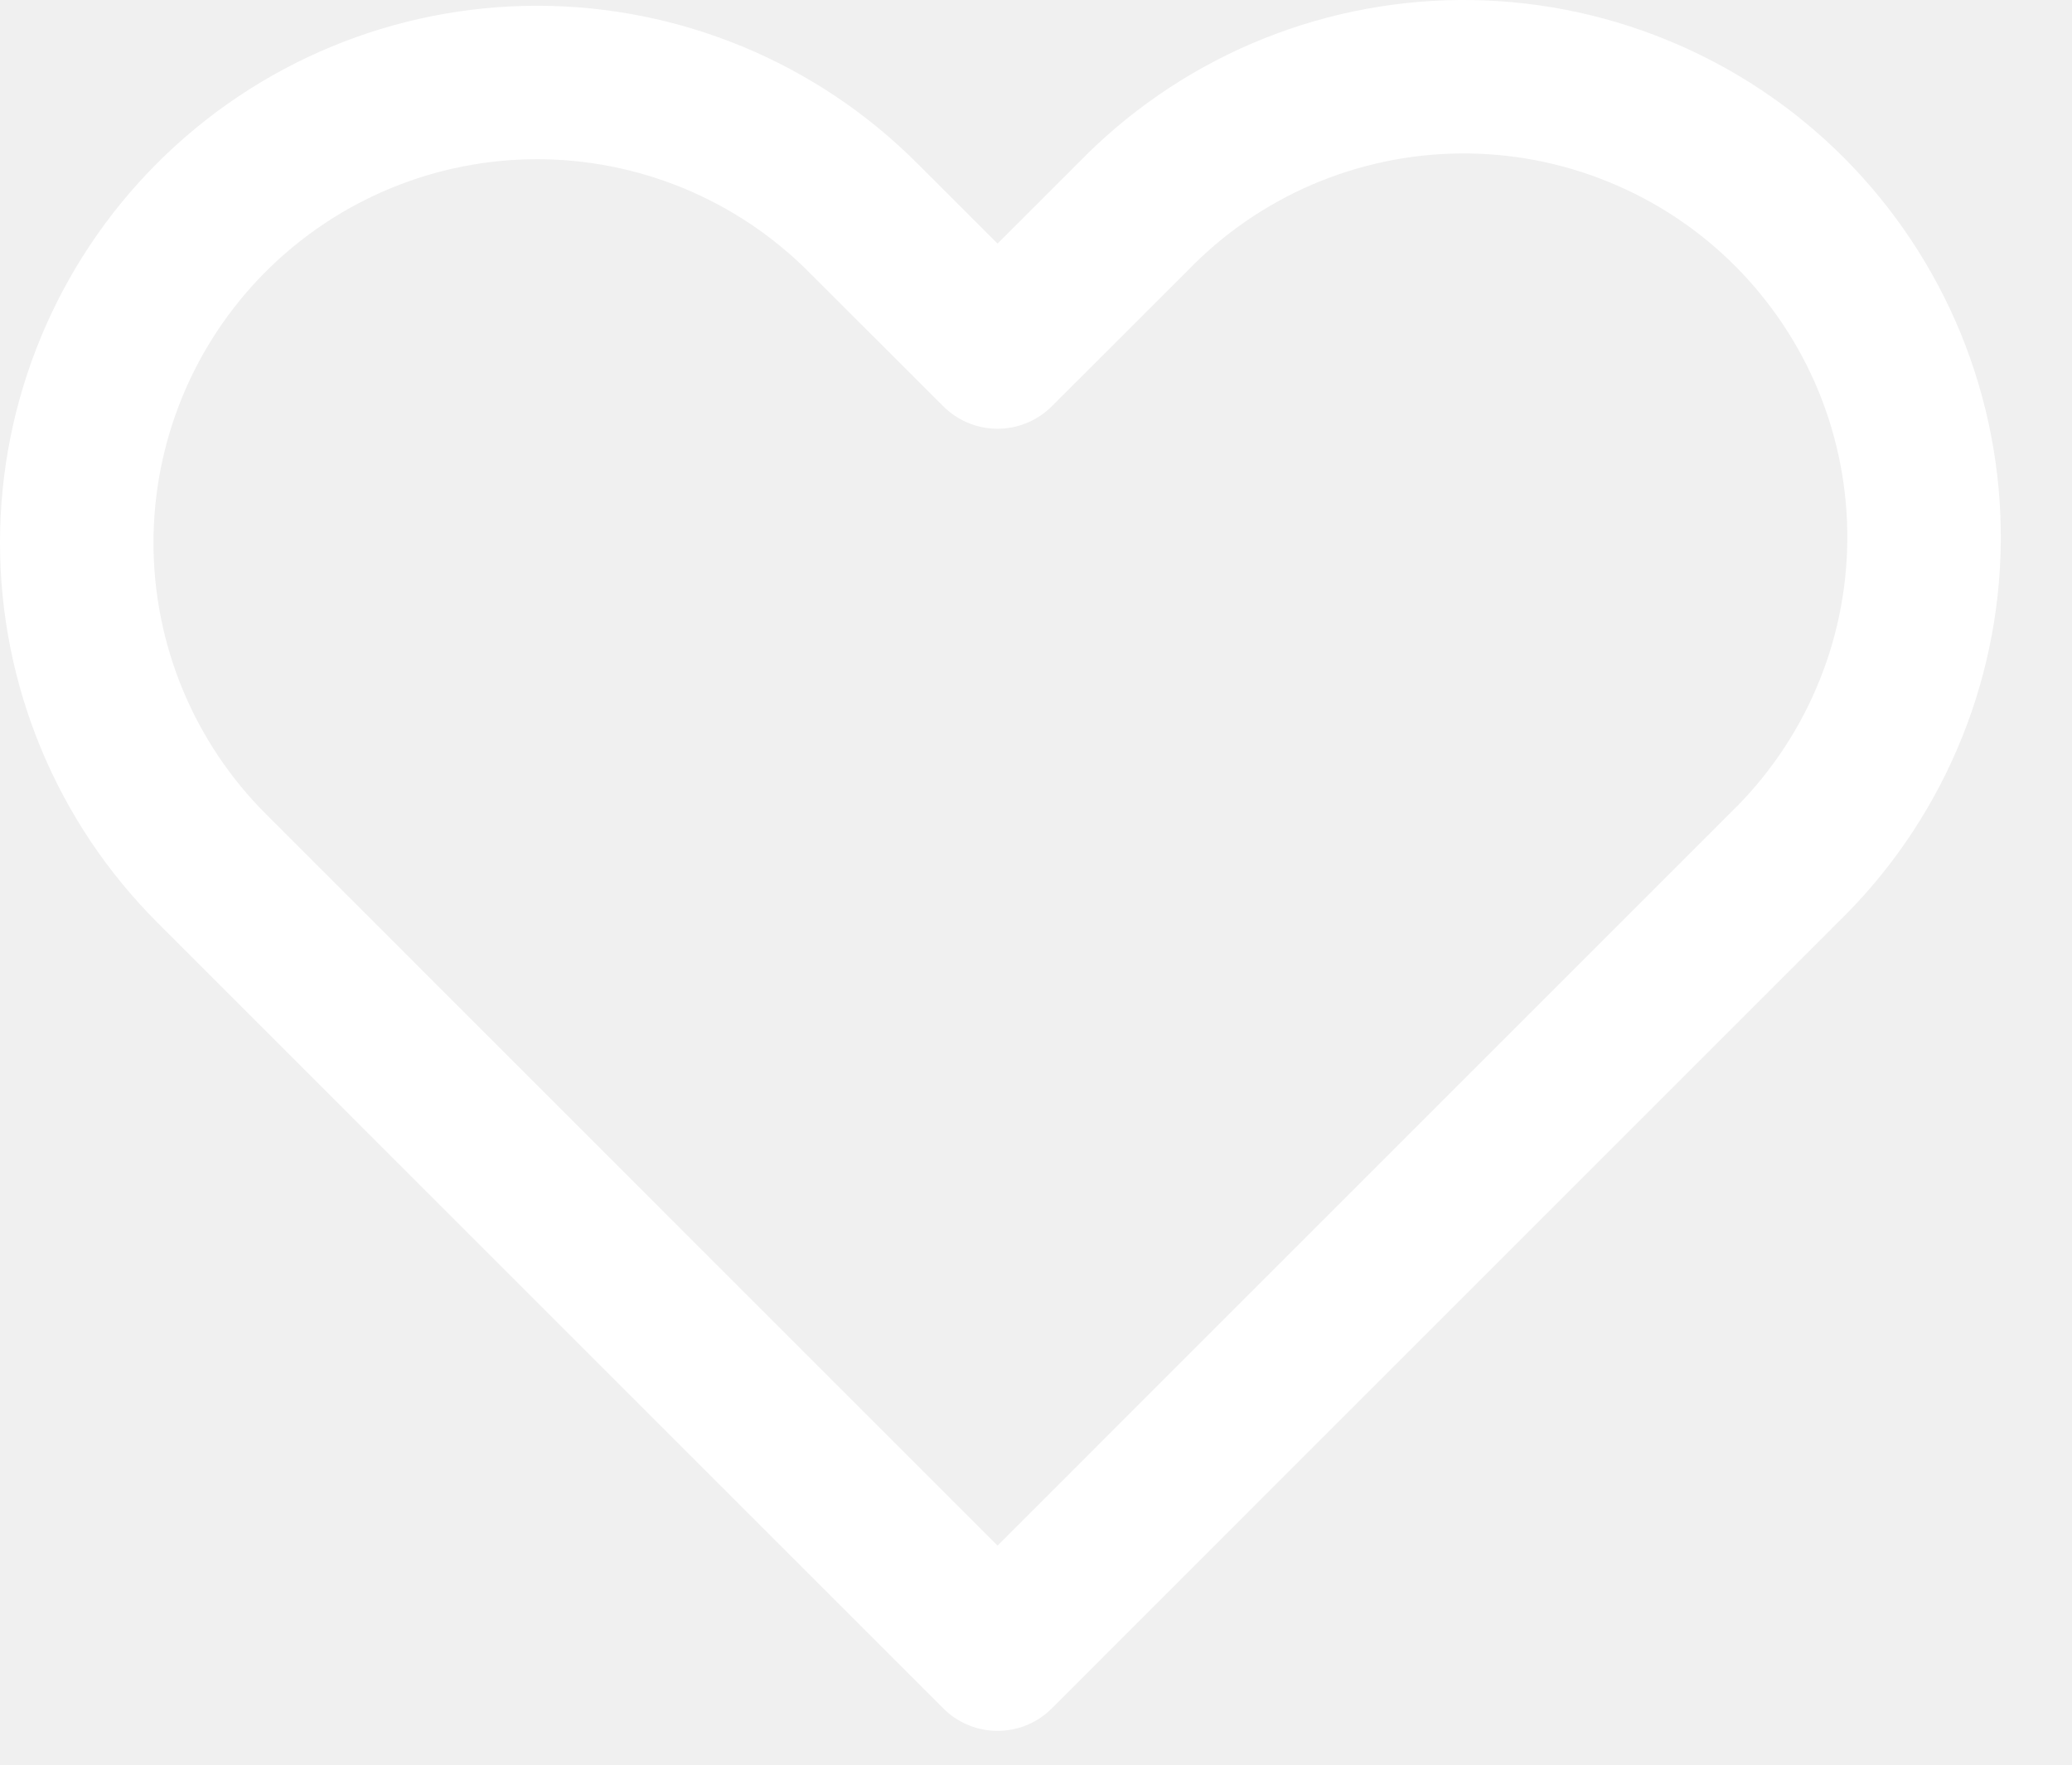
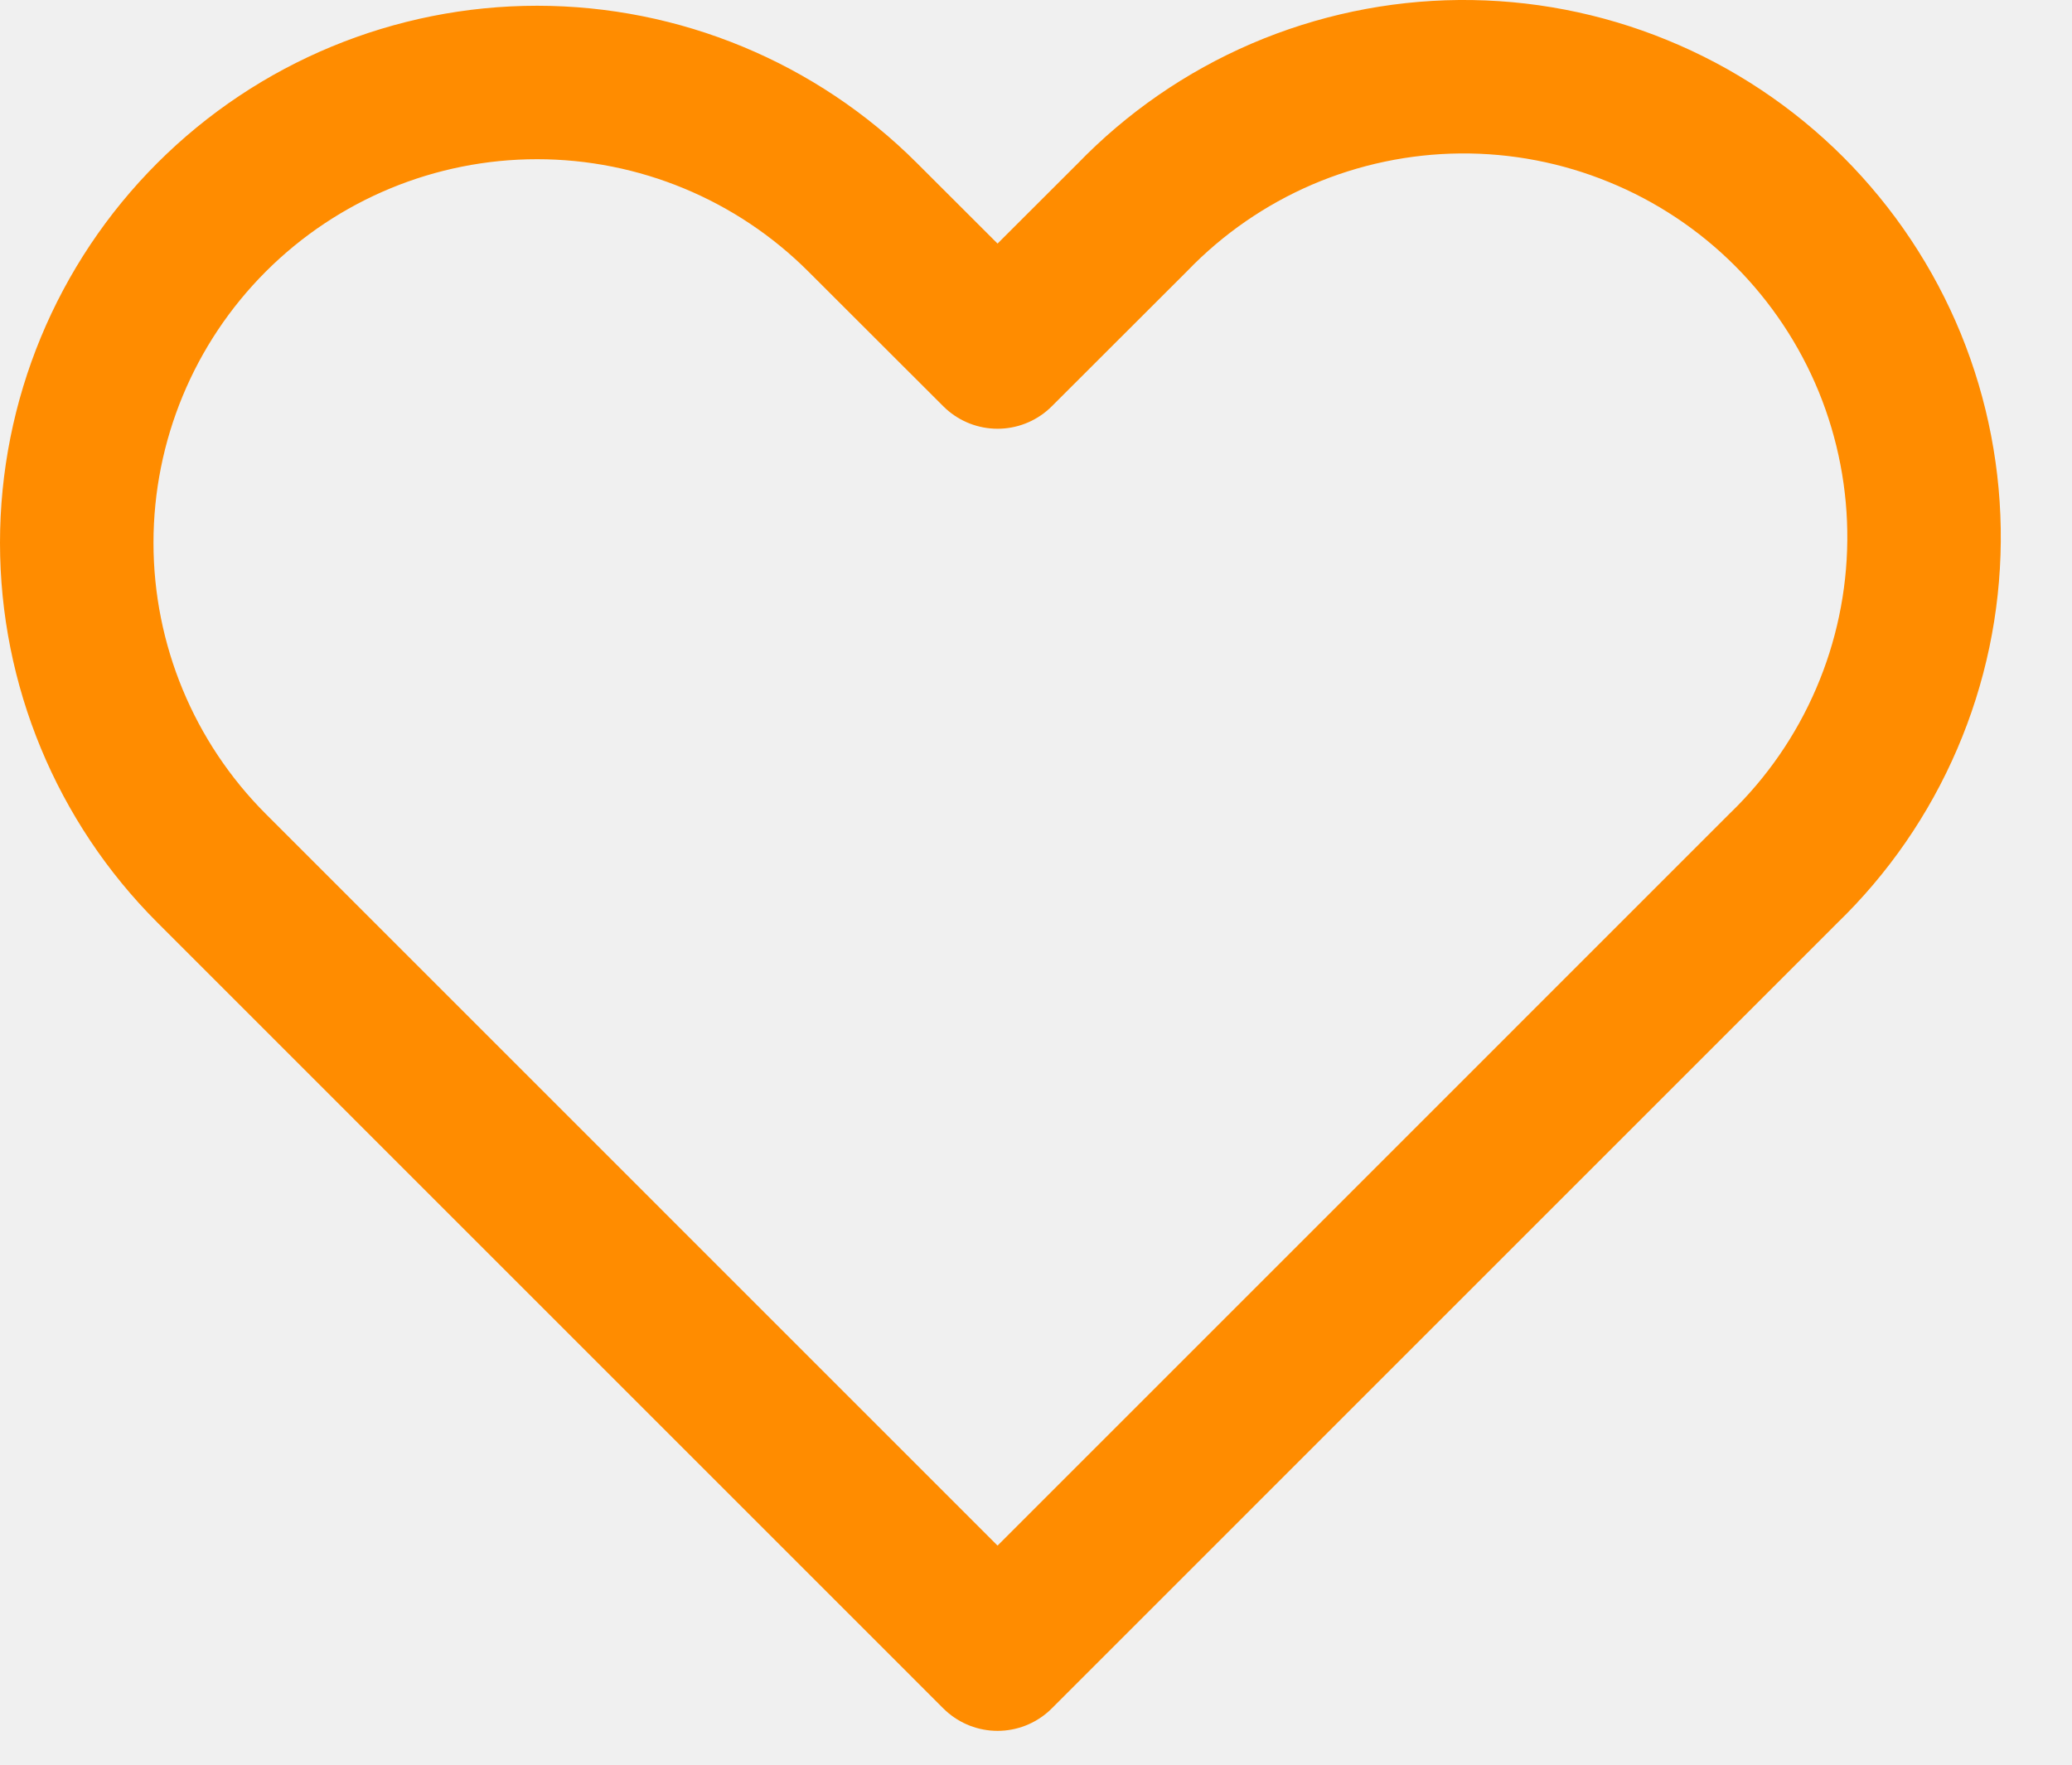
<svg xmlns="http://www.w3.org/2000/svg" width="27" height="23" viewBox="0 0 27 23" fill="none">
-   <path fill-rule="evenodd" clip-rule="evenodd" d="M2.757 2.832C3.882 1.707 5.408 1.075 6.999 1.075C8.59 1.075 10.116 1.707 11.241 2.832L12.999 4.588L14.757 2.832C15.31 2.259 15.972 1.802 16.704 1.487C17.436 1.173 18.224 1.007 19.02 1C19.817 0.993 20.607 1.145 21.344 1.447C22.082 1.748 22.752 2.194 23.315 2.757C23.878 3.321 24.324 3.991 24.626 4.728C24.927 5.465 25.079 6.255 25.072 7.052C25.065 7.849 24.9 8.636 24.585 9.368C24.271 10.1 23.814 10.762 23.241 11.316L12.999 21.559L2.757 11.316C1.632 10.191 1 8.665 1 7.074C1 5.483 1.632 3.957 2.757 2.832V2.832Z" stroke="white" stroke-width="2" stroke-linejoin="round" />
+   <path fill-rule="evenodd" clip-rule="evenodd" d="M2.757 2.832C3.882 1.707 5.408 1.075 6.999 1.075C8.59 1.075 10.116 1.707 11.241 2.832L12.999 4.588L14.757 2.832C15.31 2.259 15.972 1.802 16.704 1.487C17.436 1.173 18.224 1.007 19.02 1C19.817 0.993 20.607 1.145 21.344 1.447C22.082 1.748 22.752 2.194 23.315 2.757C23.878 3.321 24.324 3.991 24.626 4.728C24.927 5.465 25.079 6.255 25.072 7.052C25.065 7.849 24.9 8.636 24.585 9.368C24.271 10.1 23.814 10.762 23.241 11.316L12.999 21.559L2.757 11.316C1.632 10.191 1 8.665 1 7.074C1 5.483 1.632 3.957 2.757 2.832V2.832Z" stroke="#FF8C00" stroke-width="2" stroke-linejoin="round" />
</svg>
